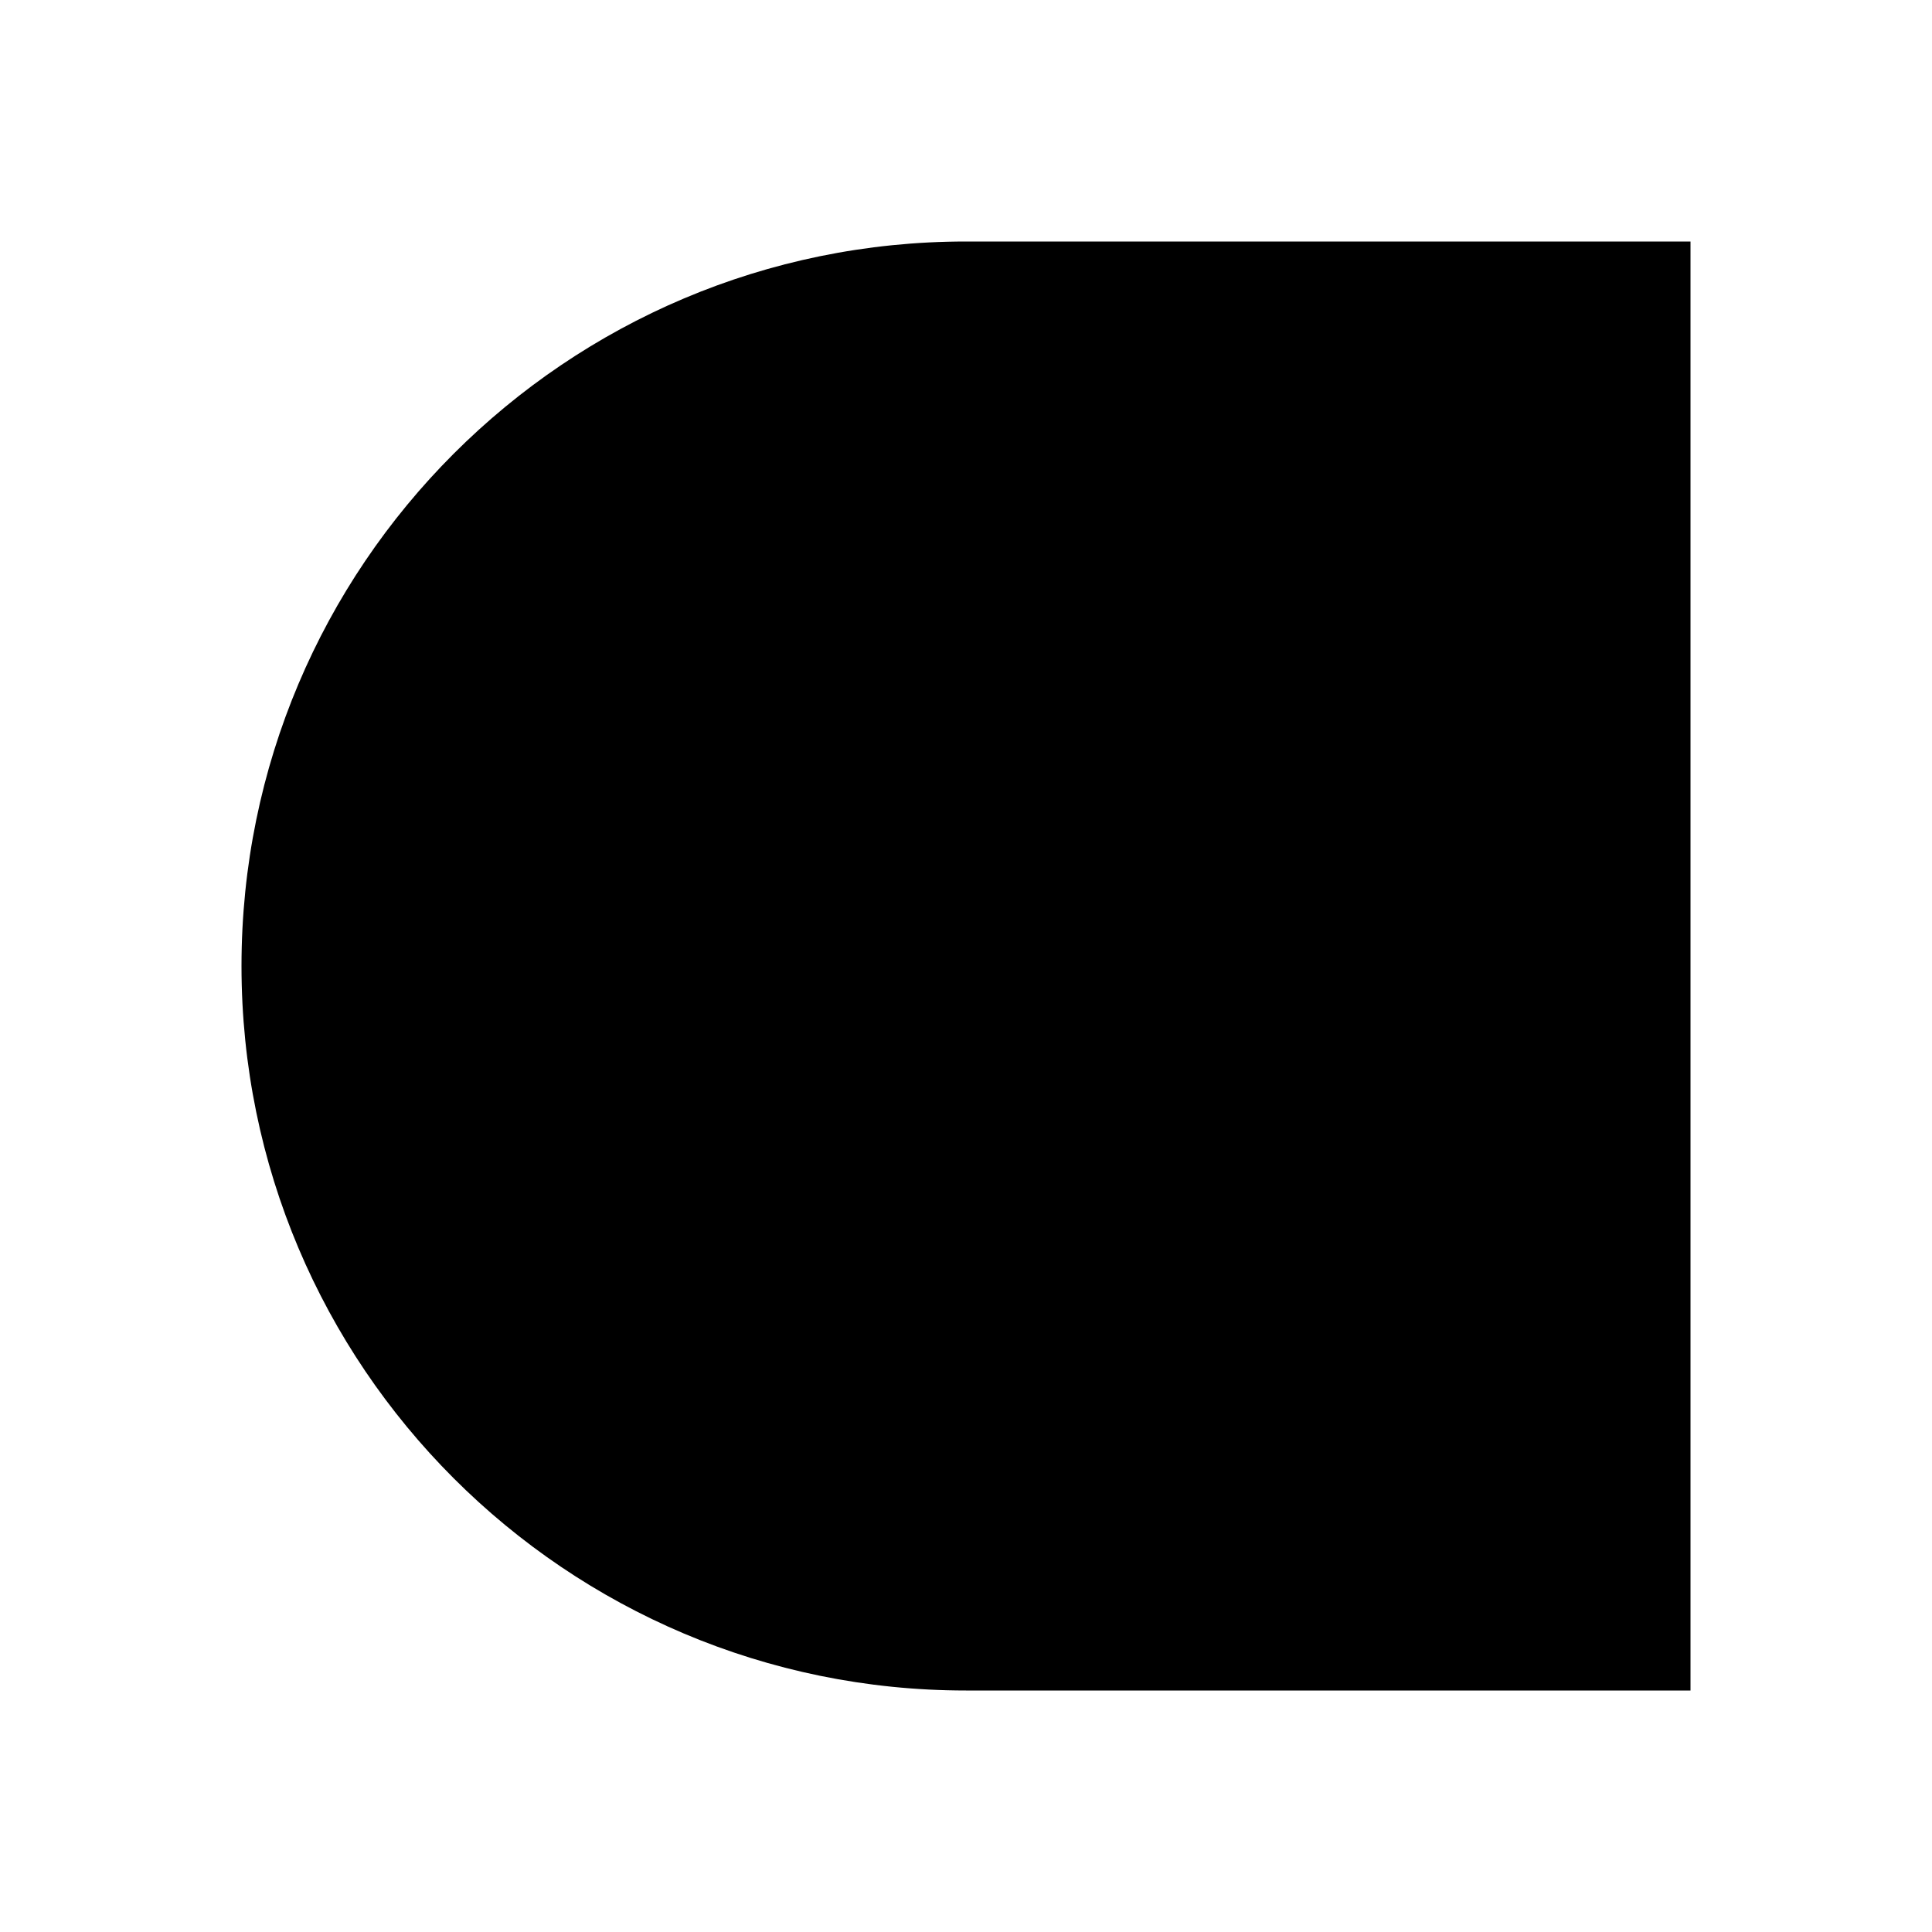
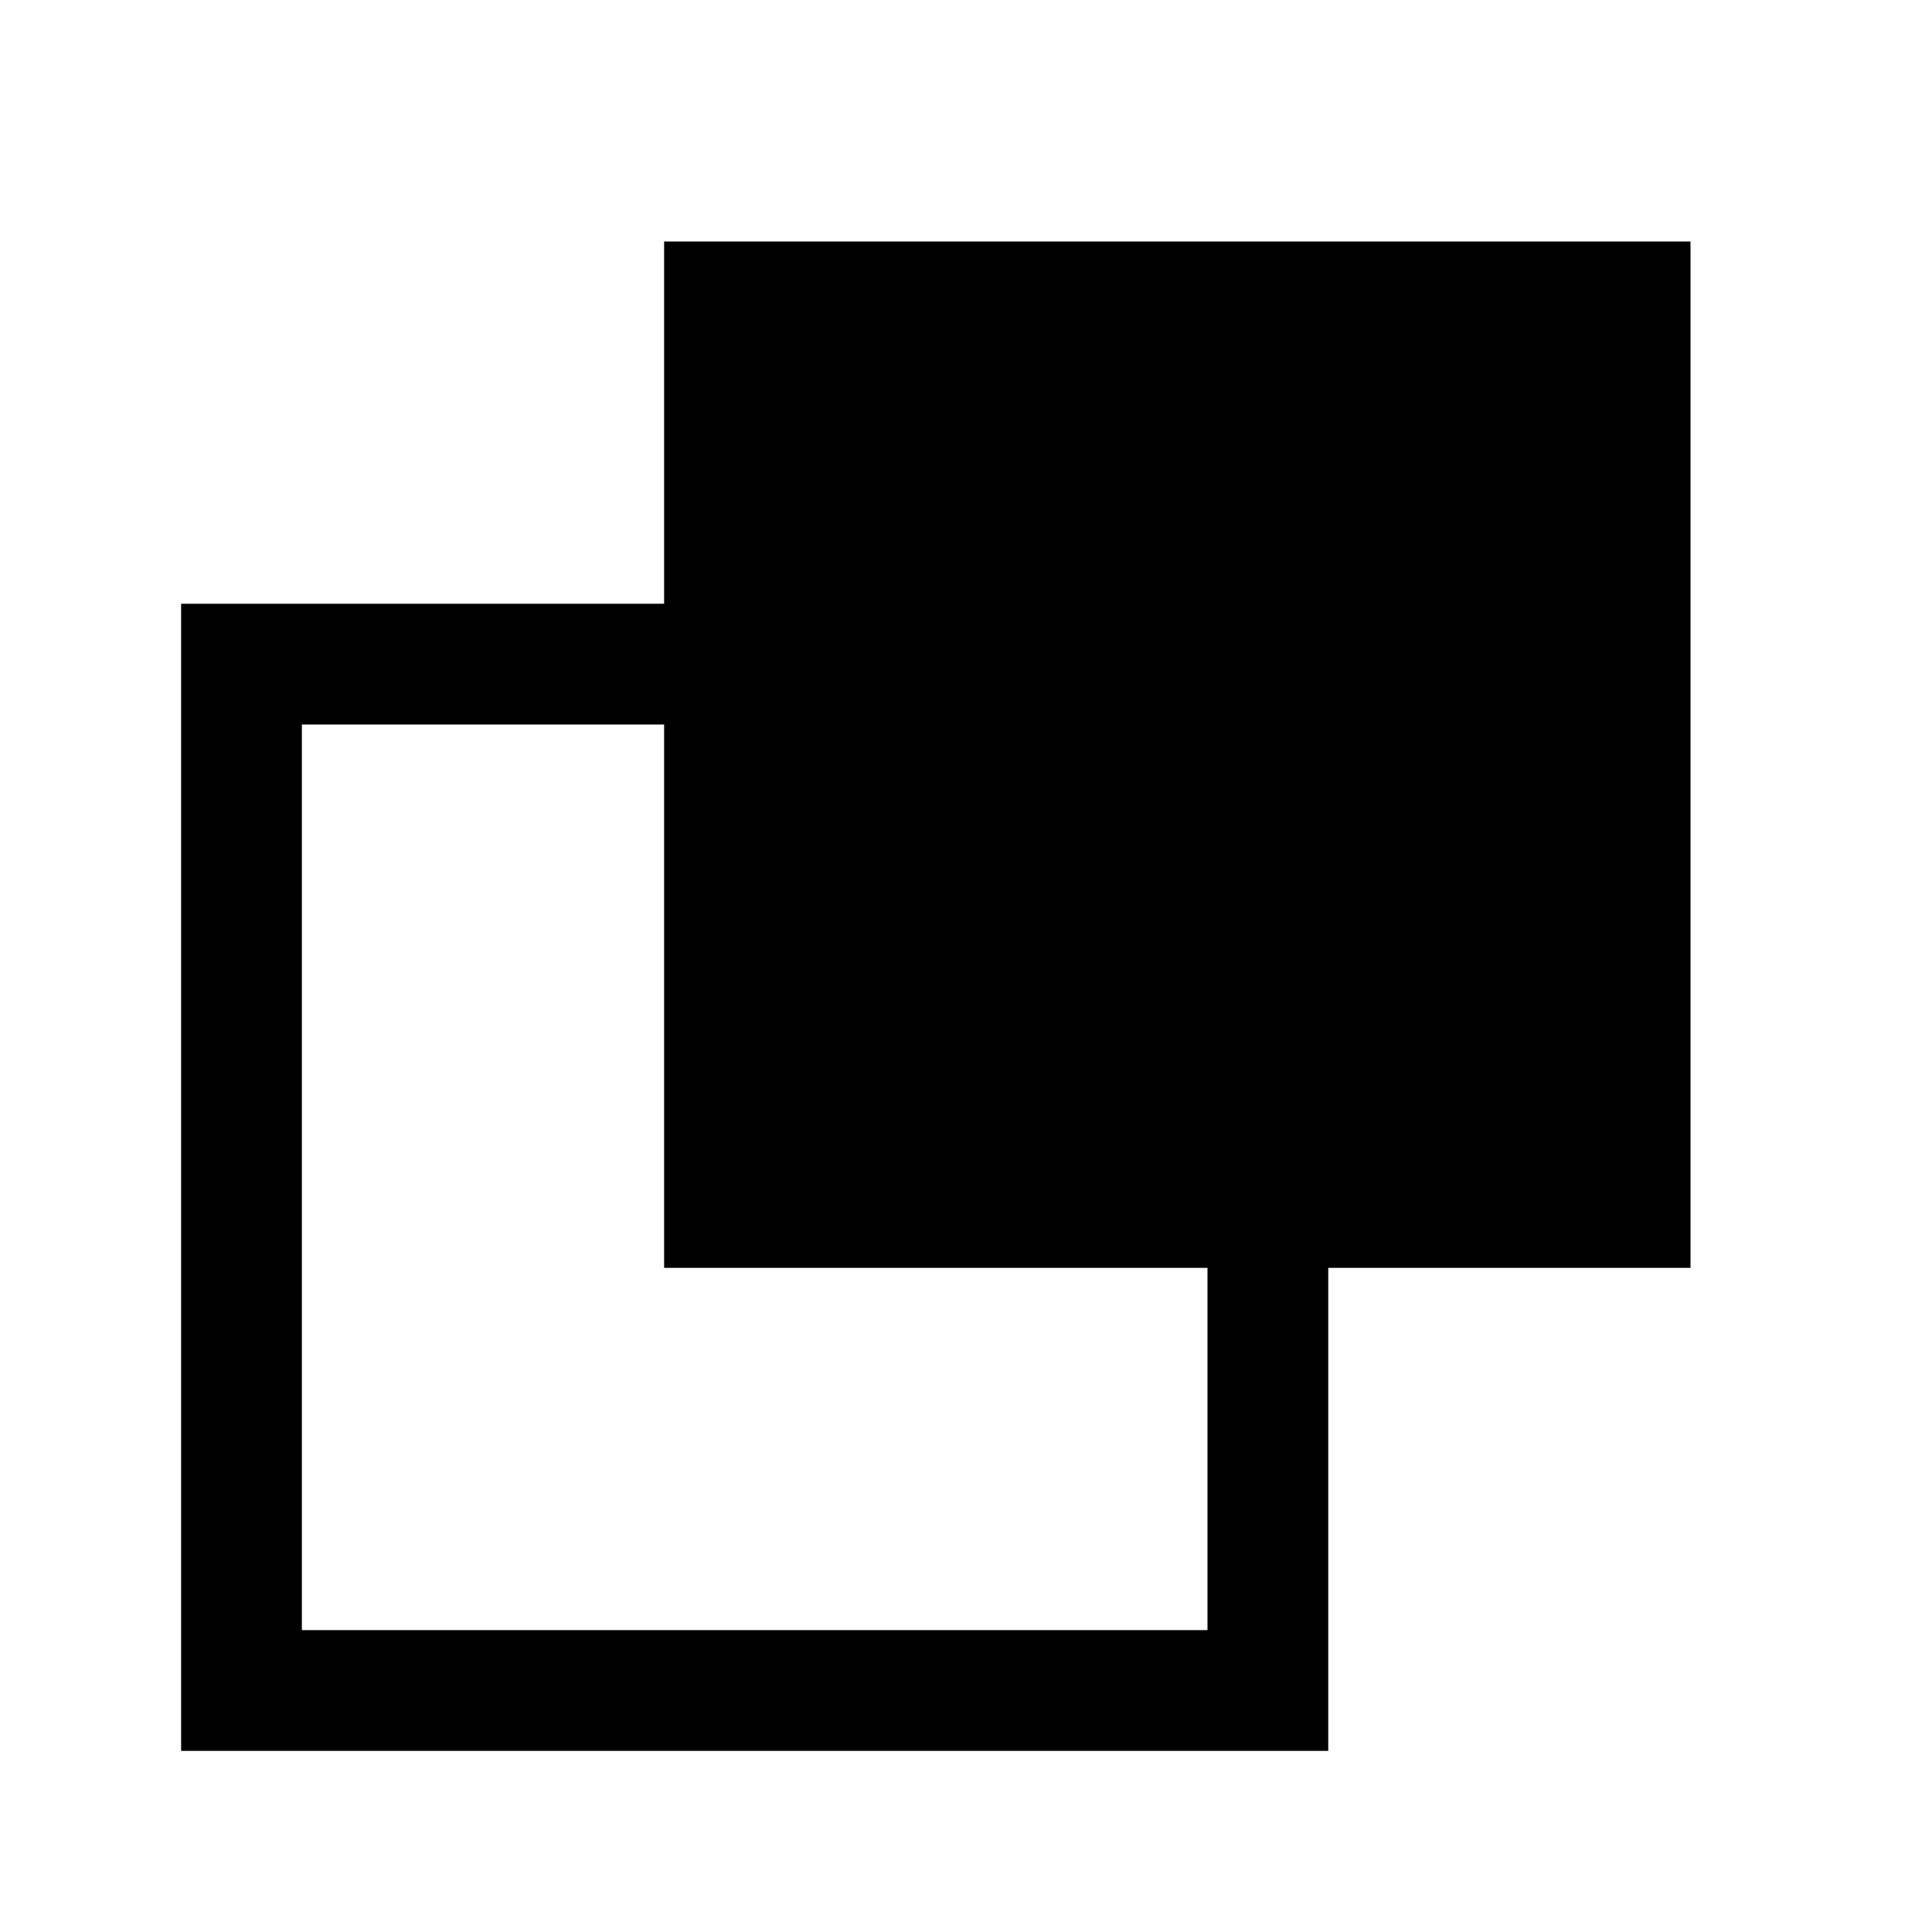
<svg xmlns="http://www.w3.org/2000/svg" viewBox="0 0 32 32" width="32" height="32" aria-label="Refit AI mark">
-   <path d="M16 4 H28 V28 H16 A12 12 0 0 1 16 4 Z" fill="currentColor" stroke="none" />
+   <rect x="4" y="11" width="17" height="17" fill="none" stroke="currentColor" stroke-width="2" />
+   <rect x="11" y="4" width="17" height="17" fill="currentColor" stroke="none" />
</svg>
